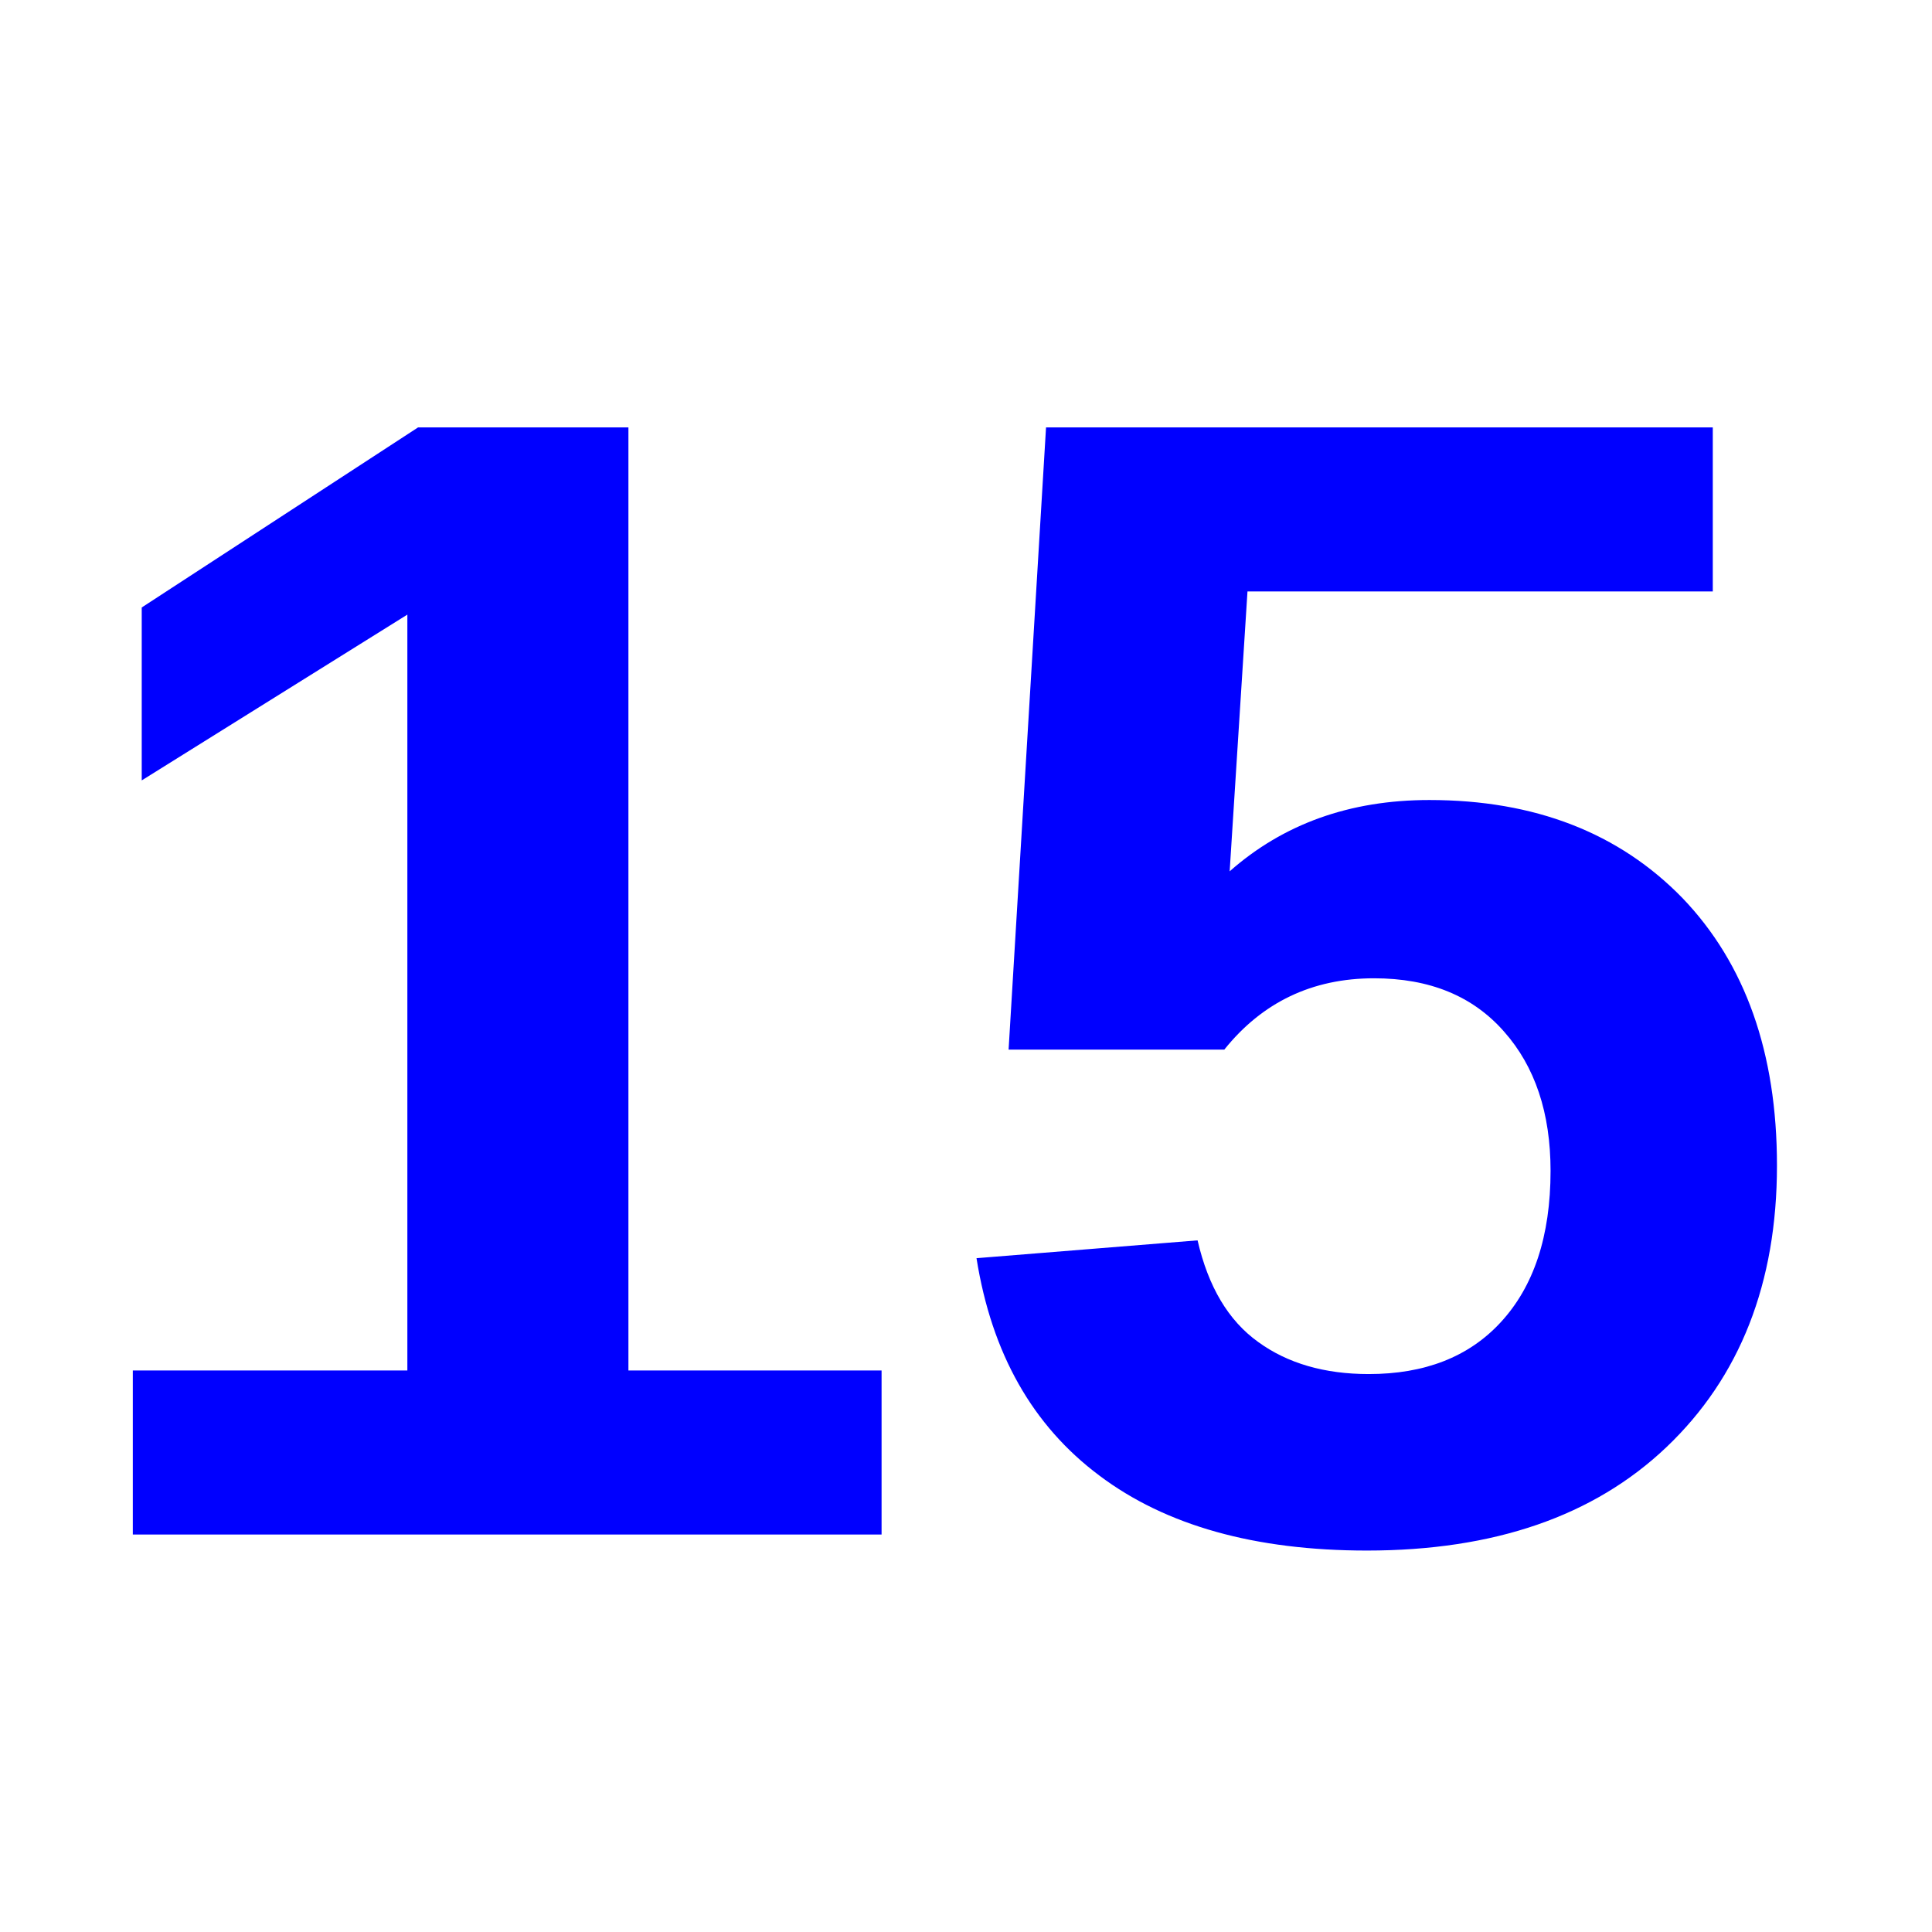
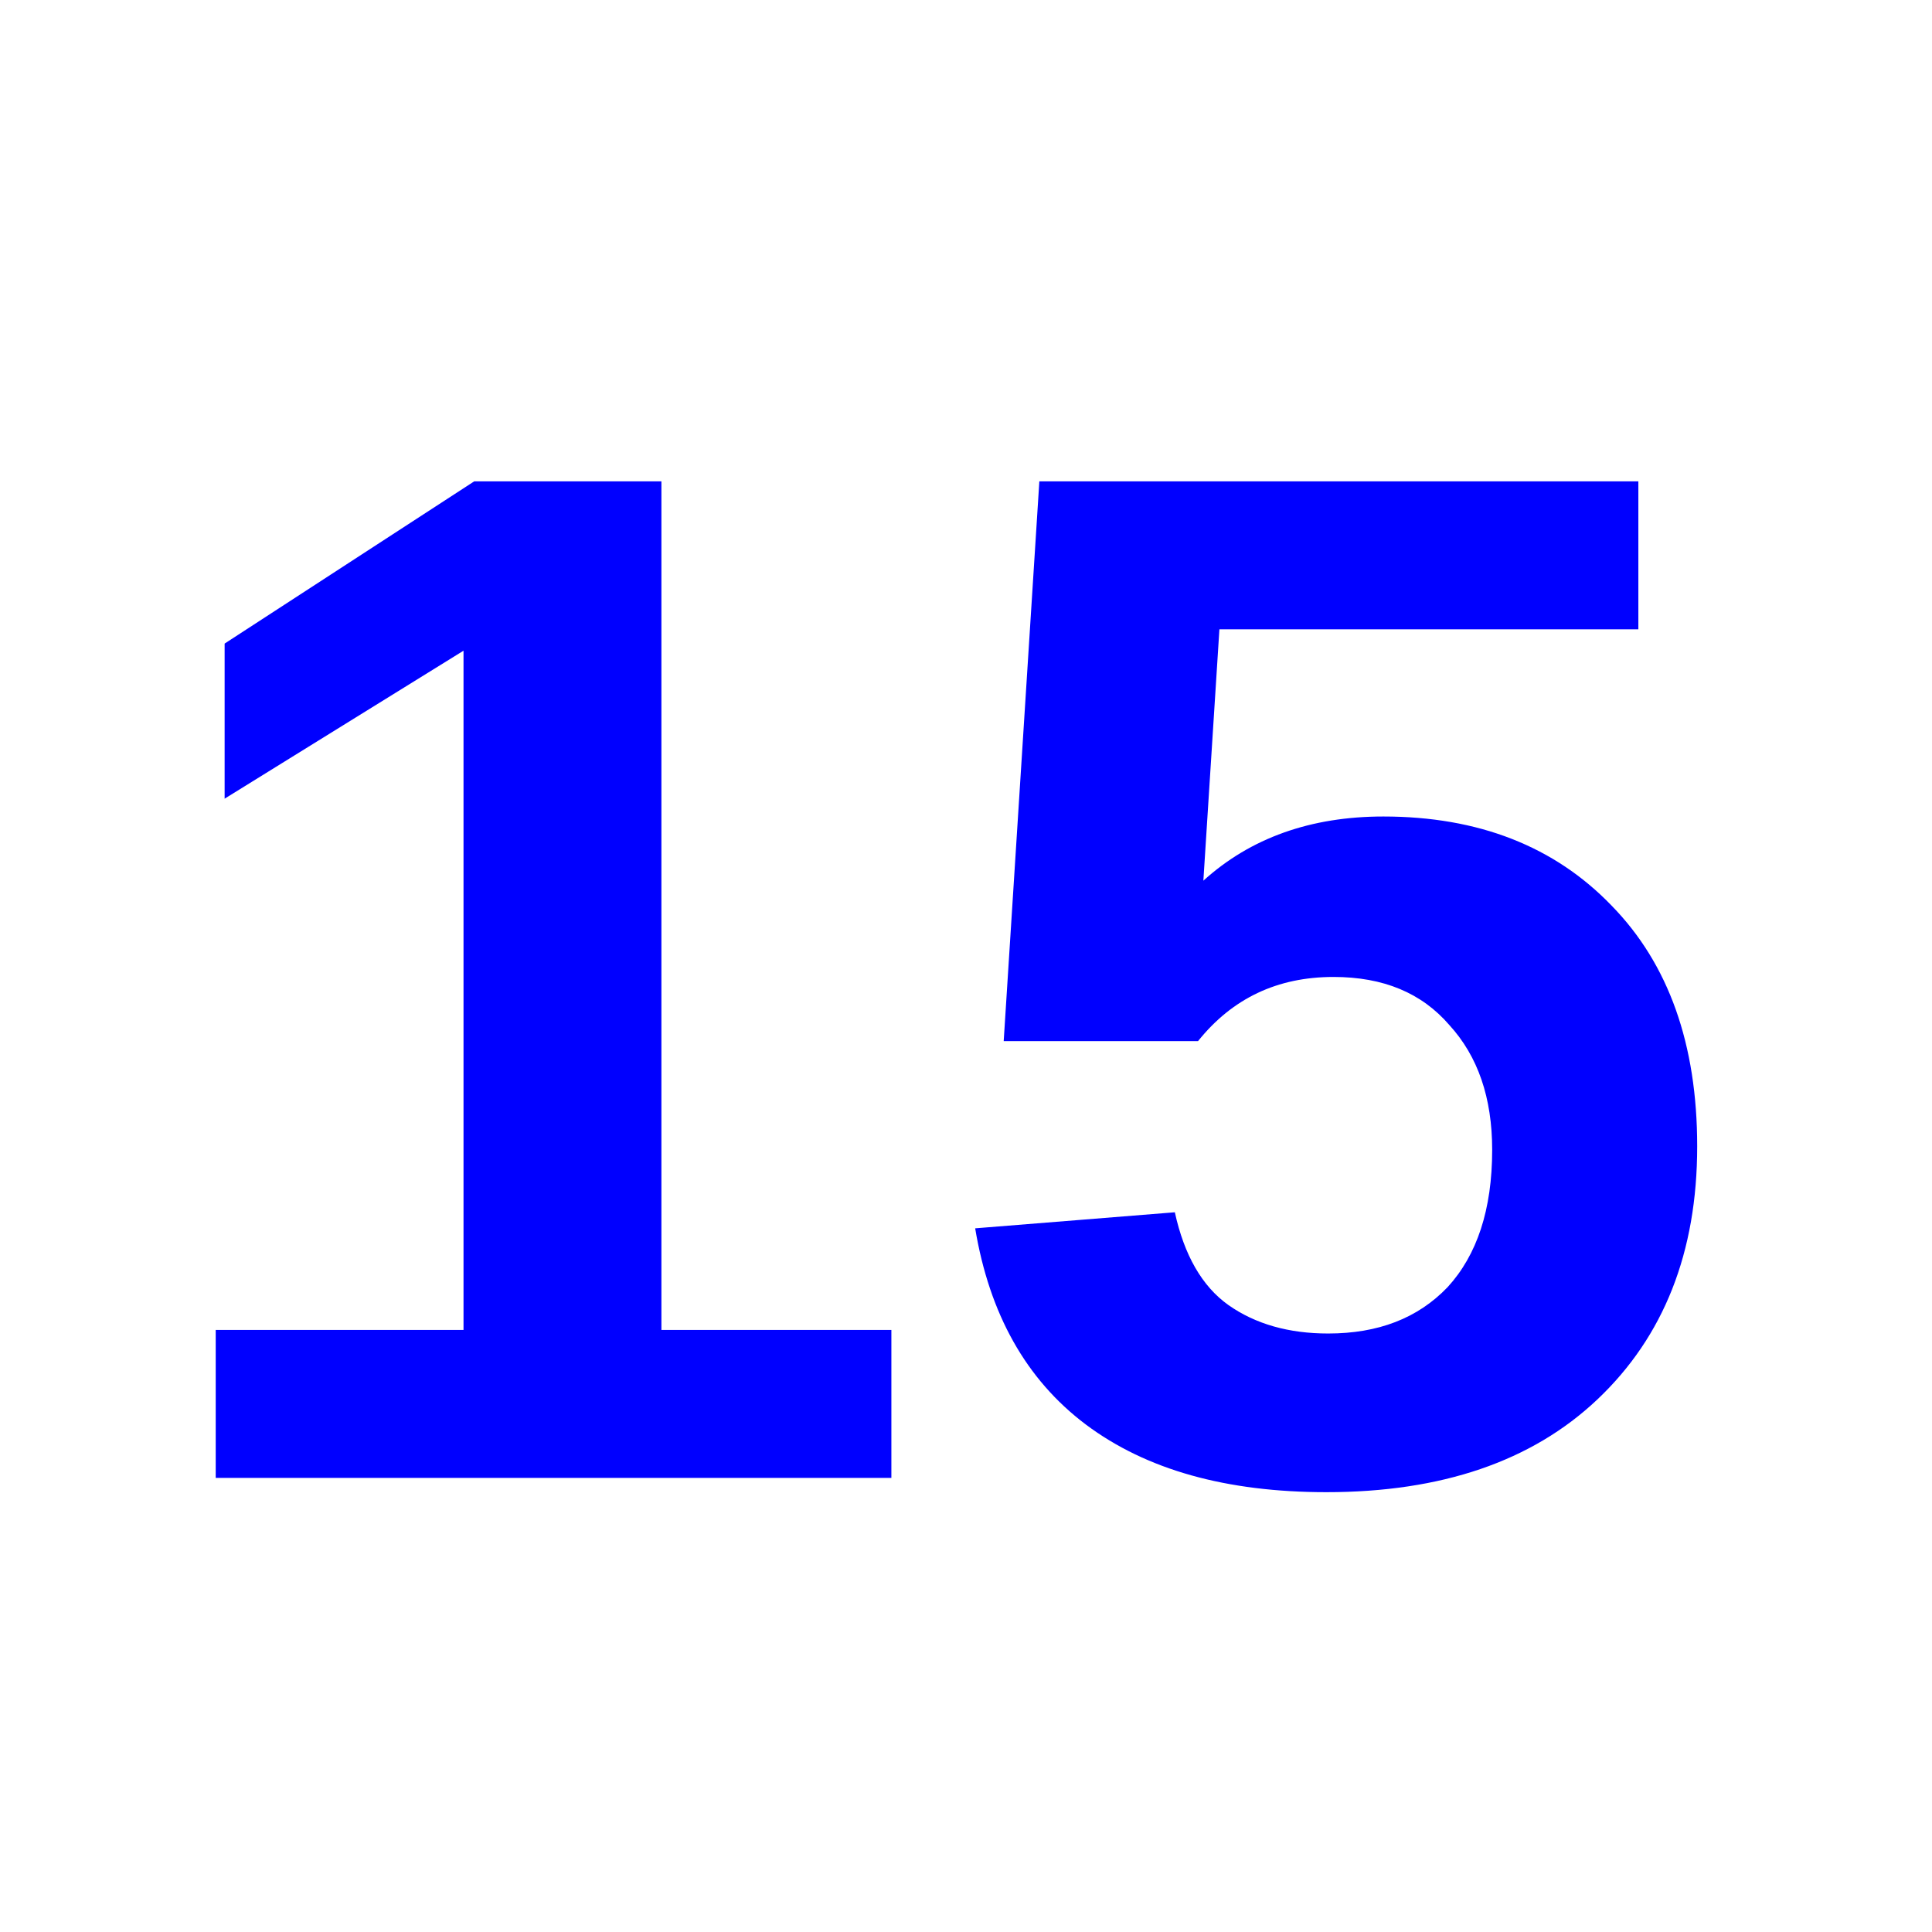
<svg xmlns="http://www.w3.org/2000/svg" width="64" height="64" viewBox="0 0 16.933 16.933" version="1.1" id="svg1">
  <defs id="defs1" />
  <g id="layer1">
    <path style="fill:none;fill-rule:evenodd;stroke-width:0.042;fill-opacity:1" d="M 6.07,10.201 V 5.436 L 5.893,5.598 C 5.448,6.008 4.64,6.521 3.763,6.949 3.443,7.106 3.167,7.234 3.15,7.234 c -0.017,0 -0.032,-0.307 -0.032,-0.681 V 5.871 l 0.468,-0.258 C 4.833,4.925 5.773,4.116 6.375,3.212 l 0.256,-0.384 0.447,-7.04e-5 0.447,-7.03e-5 V 8.897 14.966 H 6.797 6.07 Z" id="path1" />
-     <text xml:space="preserve" style="font-style:normal;font-variant:normal;font-weight:bold;font-stretch:normal;font-size:14.111px;font-family:Arial;-inkscape-font-specification:'Arial Bold';writing-mode:lr-tb;direction:ltr;fill:#0000ff;fill-opacity:1;fill-rule:evenodd;stroke-width:0.265" x="0.274" y="13.452" id="text6">
-       <tspan id="tspan6" style="font-style:normal;font-variant:normal;font-weight:bold;font-stretch:normal;font-family:Arial;-inkscape-font-specification:'Arial Bold';stroke-width:0.265" x="0.274" y="13.452">15</tspan>
+     <text xml:space="preserve" style="font-style:normal;font-variant:normal;font-weight:bold;font-stretch:normal;font-size:12.7px;font-family:Arial;-inkscape-font-specification:'Arial Bold';writing-mode:lr-tb;direction:ltr;fill:#0000ff;fill-opacity:1;fill-rule:evenodd;stroke-width:0.265" x="1.093" y="12.953" id="text6">
+       <tspan id="tspan6" style="font-style:normal;font-variant:normal;font-weight:bold;font-stretch:normal;font-size:12.7px;font-family:Arial;-inkscape-font-specification:'Arial Bold';stroke-width:0.265" x="1.093" y="12.953">15</tspan>
    </text>
  </g>
</svg>
